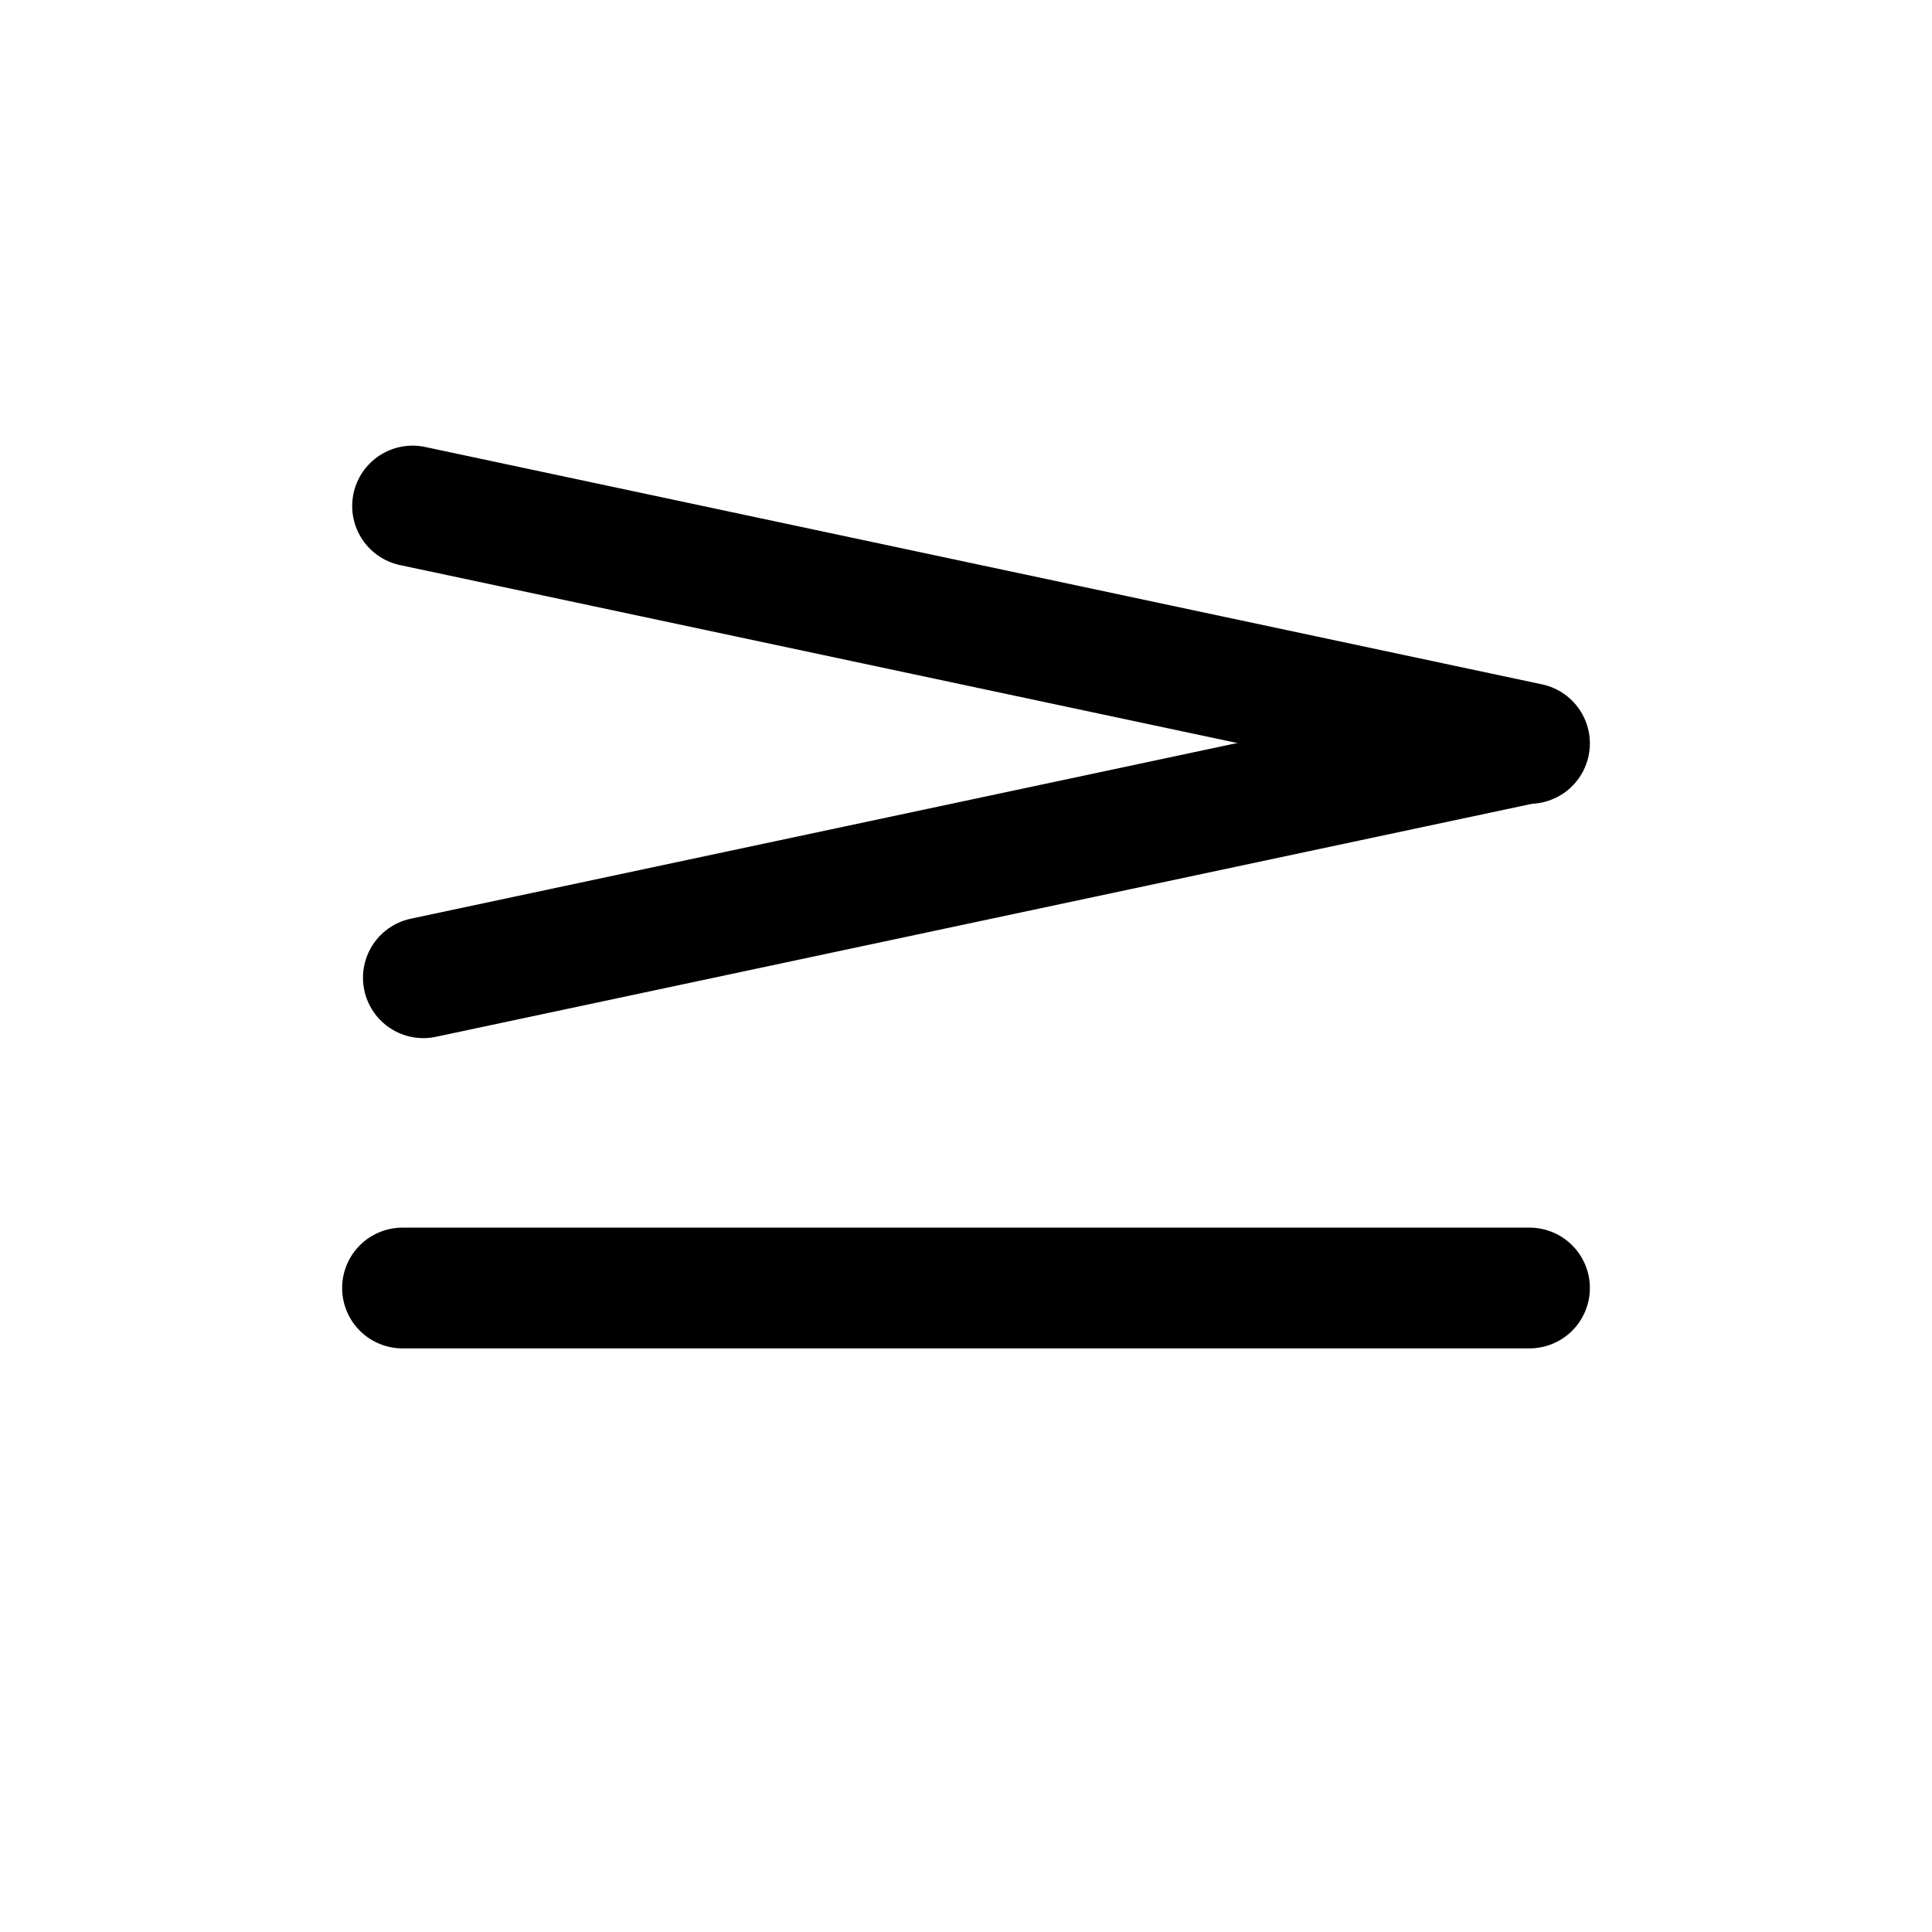
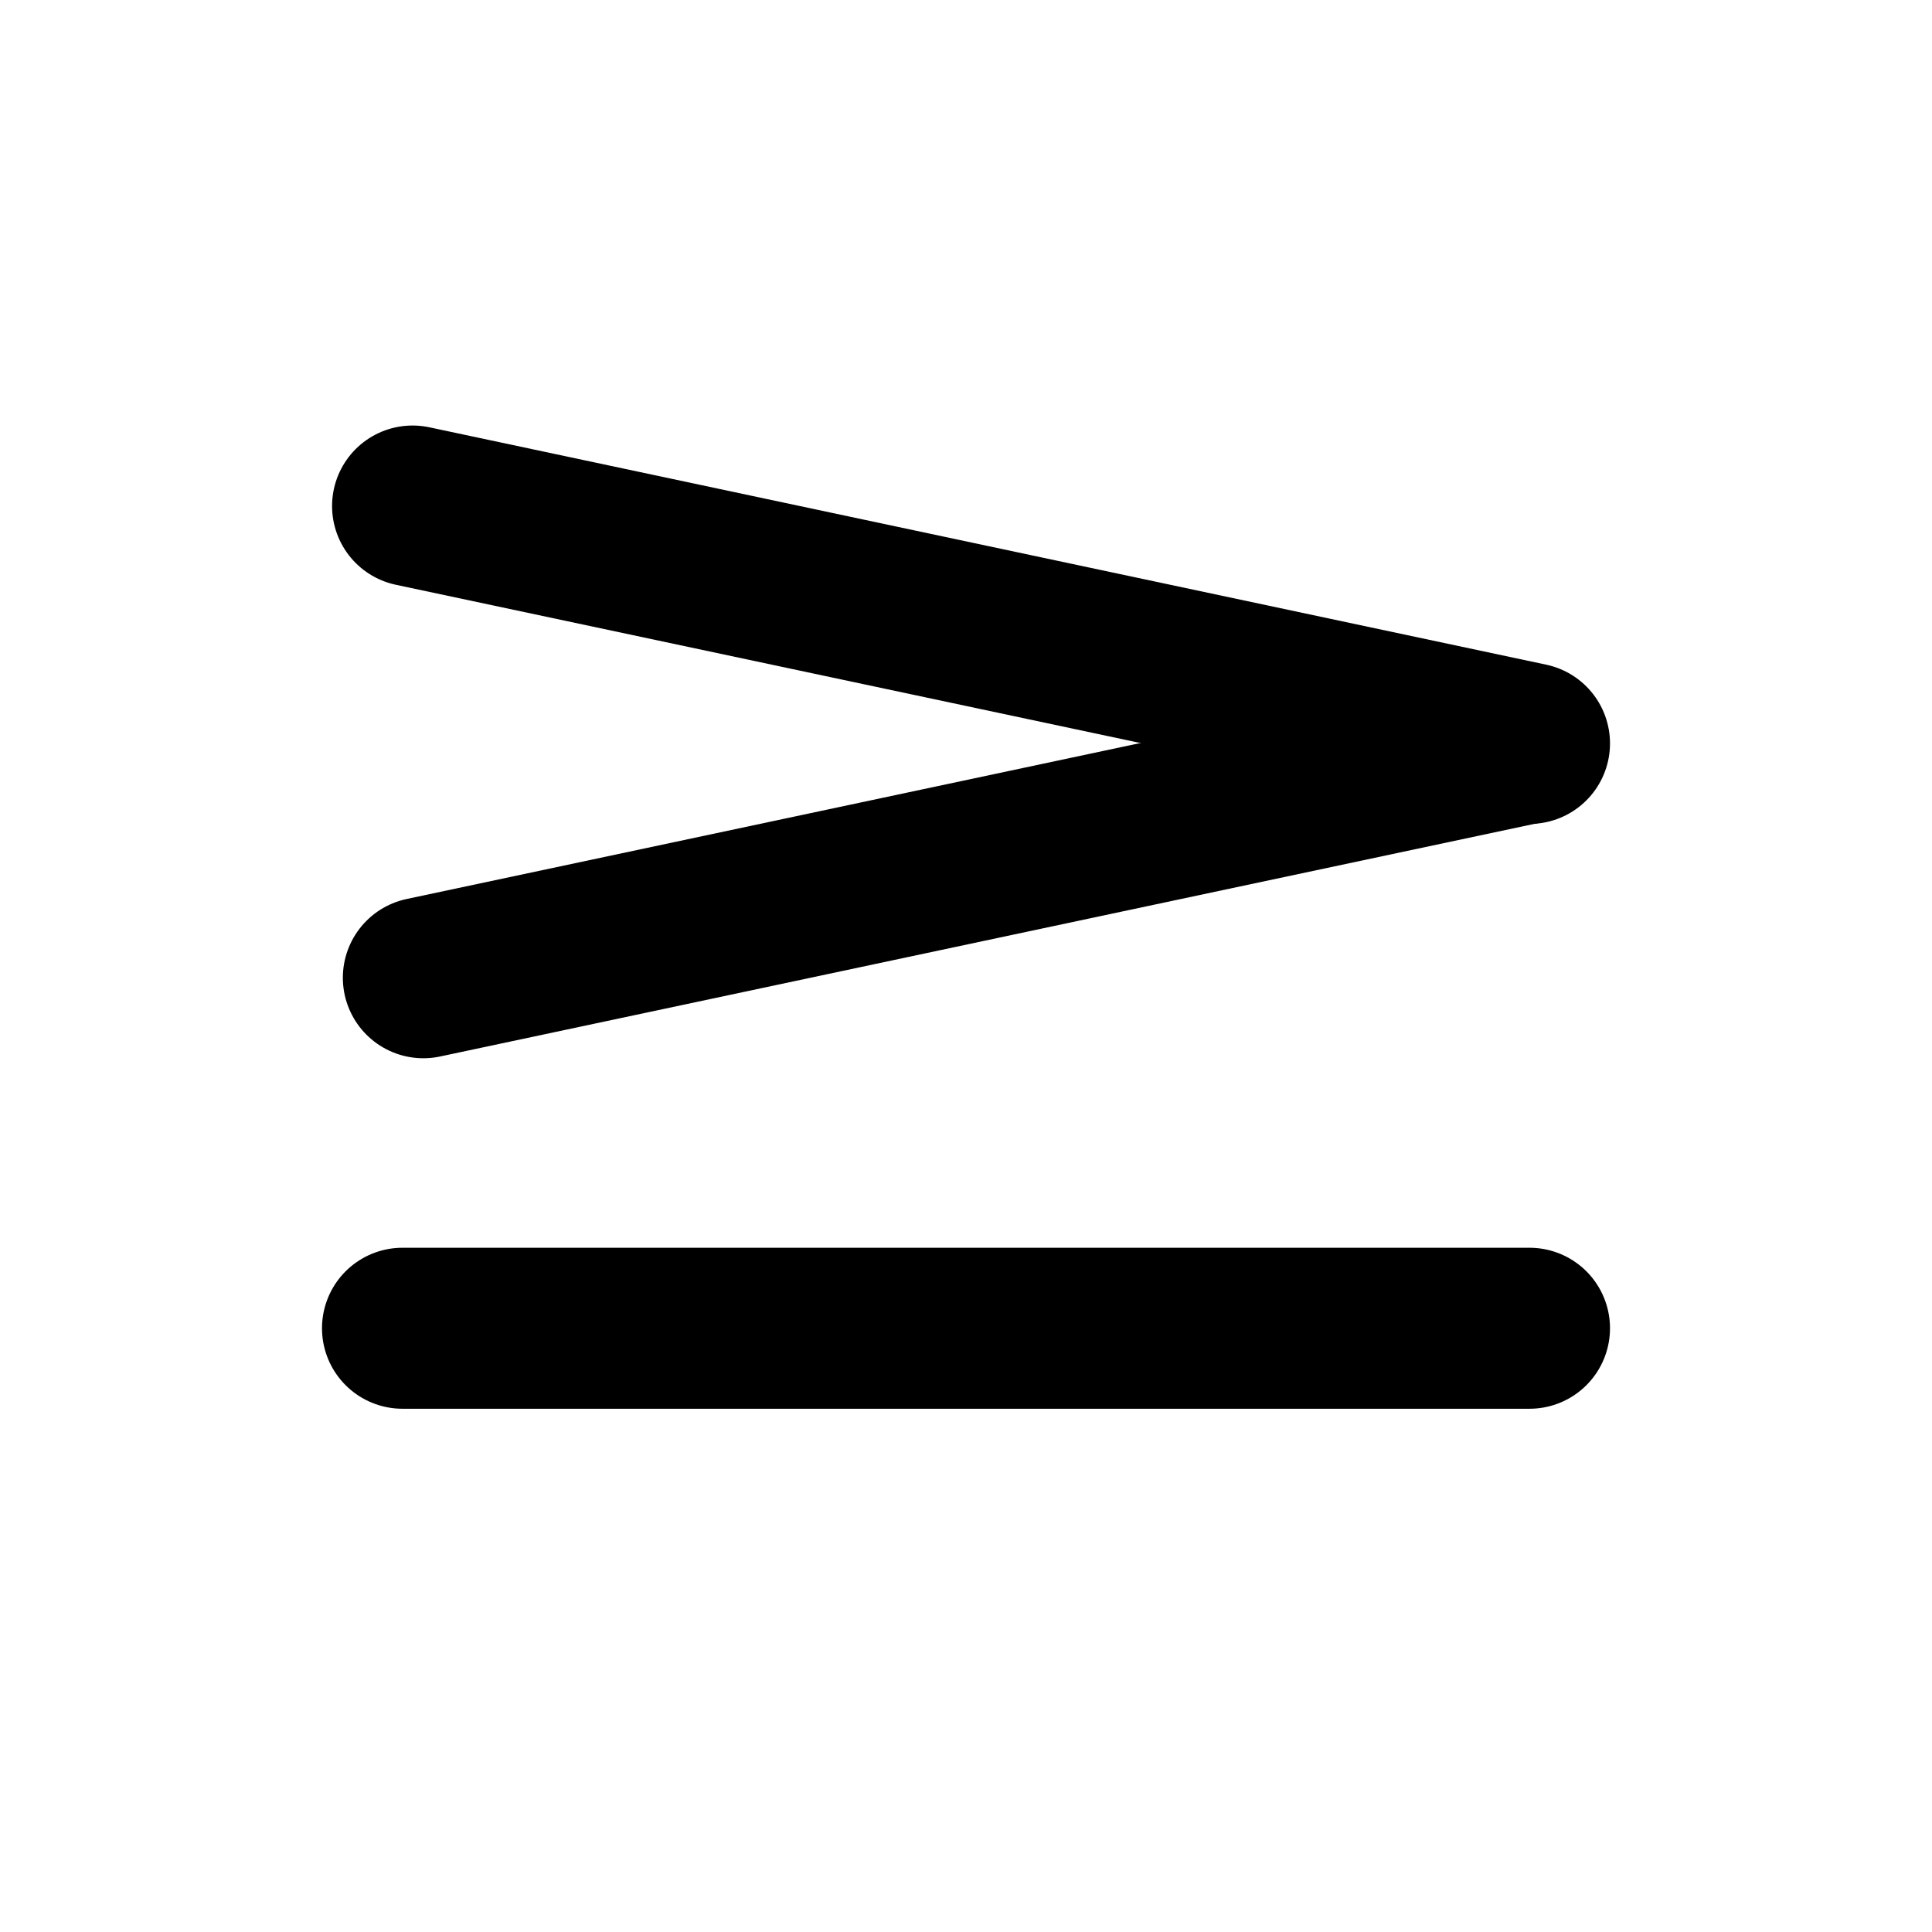
- <svg xmlns="http://www.w3.org/2000/svg" width="24" height="24" viewBox="0 0 24 24" fill="none">
-   <path d="M19 9.235L5.125 6.286" stroke="currentColor" stroke-width="1.5" stroke-linecap="round" stroke-linejoin="round" />
-   <path d="M18.953 9.235L5.259 12.146" stroke="currentColor" stroke-width="1.5" stroke-linecap="round" stroke-linejoin="round" />
-   <path d="M19 16H5" stroke="currentColor" stroke-width="1.5" stroke-linecap="round" stroke-linejoin="round" />
+ <svg xmlns="http://www.w3.org/2000/svg" width="24" height="24" viewBox="0 0 24 24" fill="none" stroke="currentColor" stroke-width="2" stroke-linecap="round" stroke-linejoin="round">
+   <path d="M 19 16.5 L 5 16.5" />
+   <path d="M18.953 9.235L5.259 12.146" />
+   <path d="M19 9.235L5.125 6.286" />
</svg>
